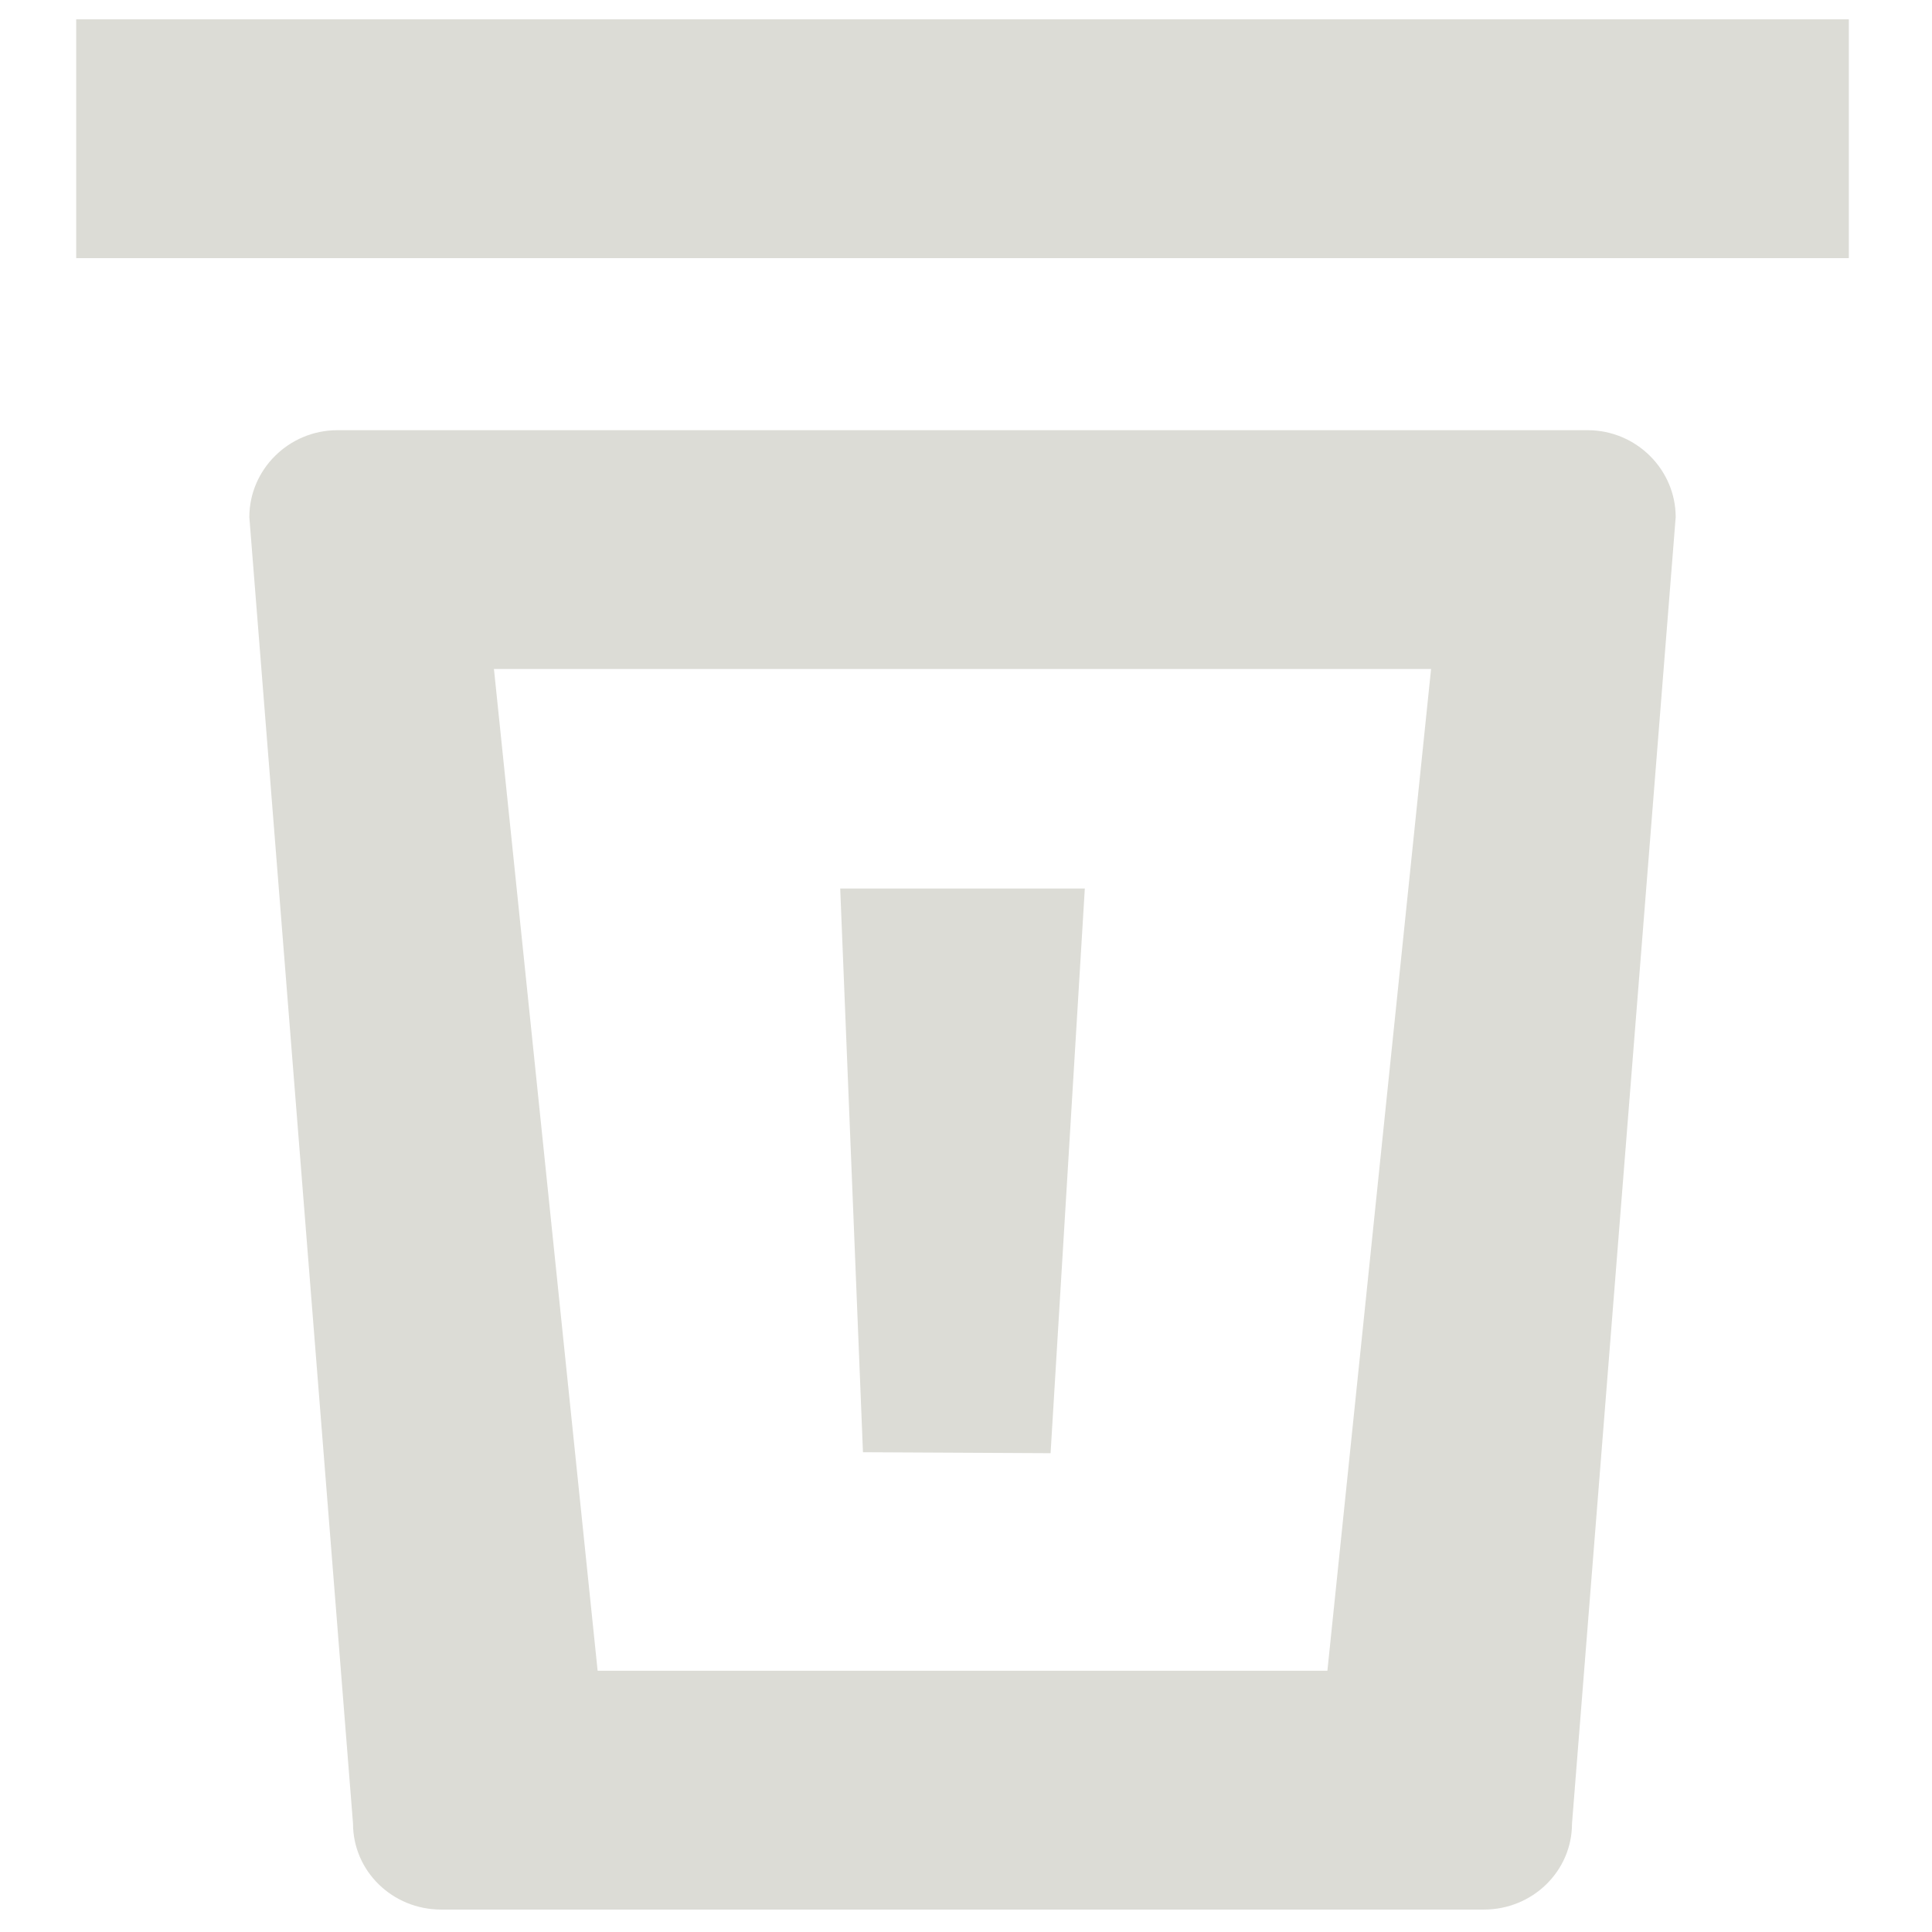
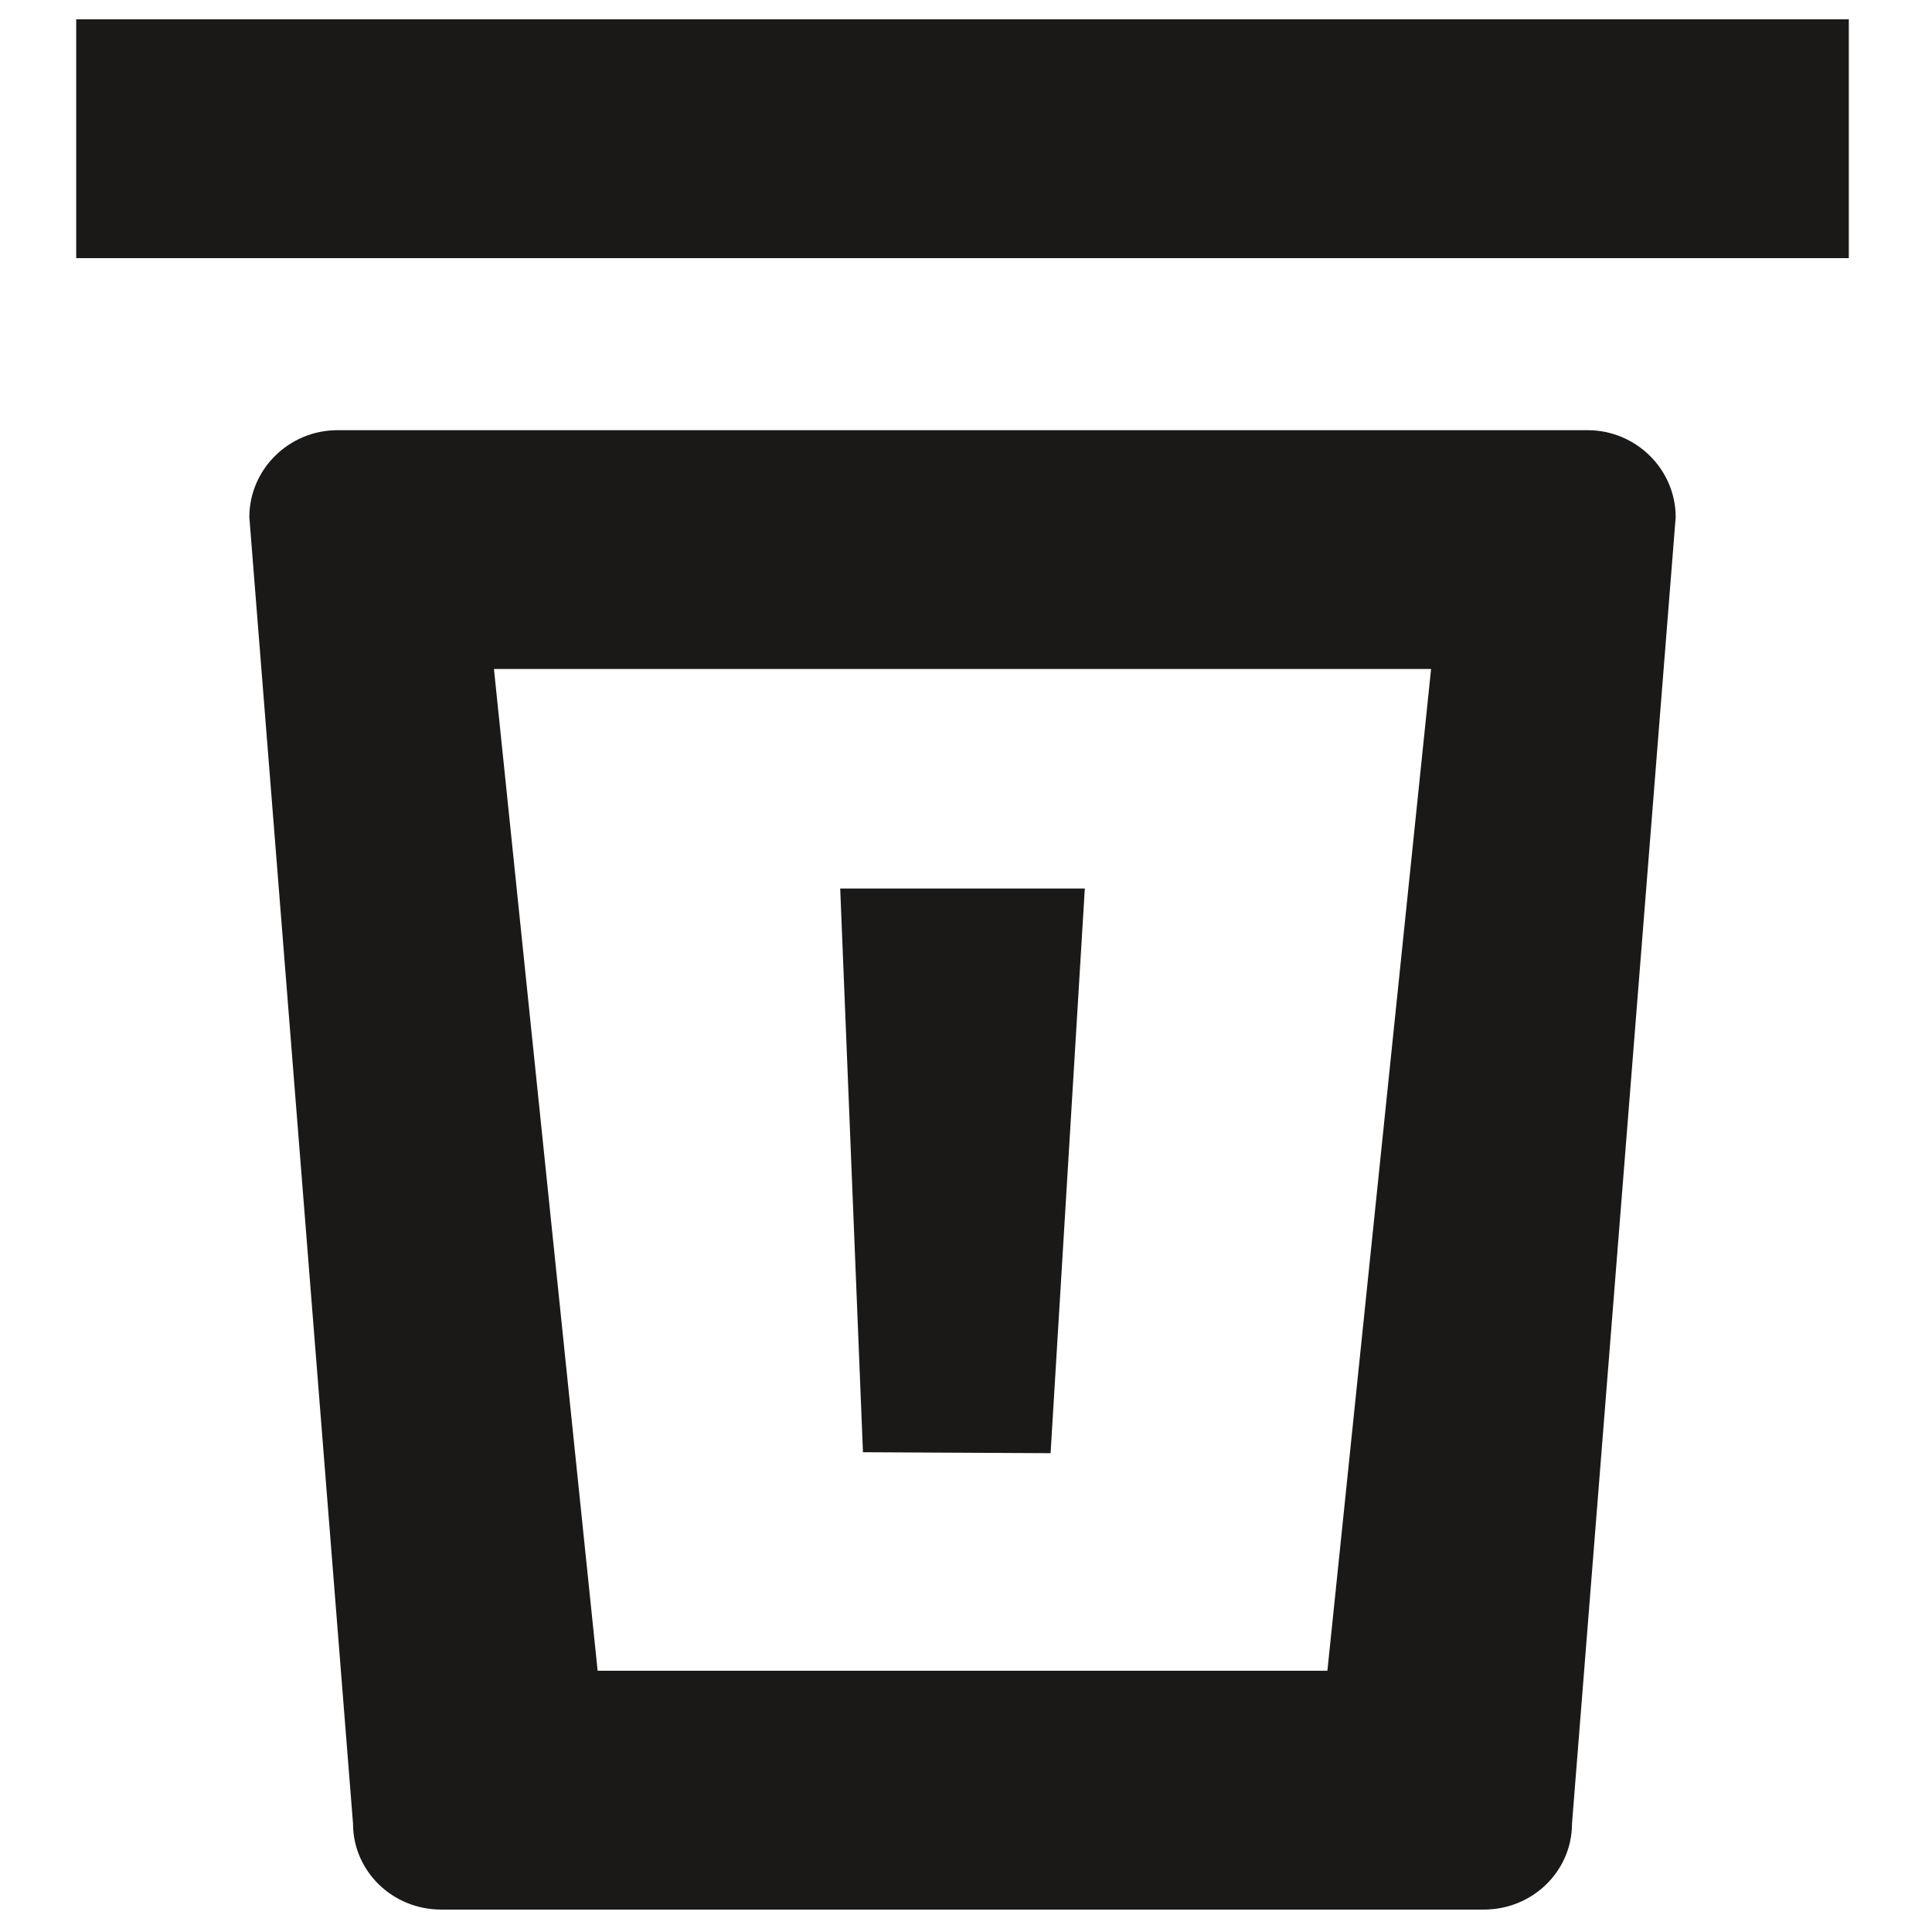
<svg xmlns="http://www.w3.org/2000/svg" width="18px" height="18px" viewBox="0 0 18 18" version="1.1">
  <defs />
  <g id="Page-1" stroke="none" stroke-width="1" fill="none" fill-rule="evenodd">
-     <g id="Luminati-PM" transform="translate(-99, -132)" fill="#DCDCD6">
+     <g id="Luminati-PM" transform="translate(-99, -132)" fill="#1A1918">
      <g id="Group-3" transform="translate(90, 123)">
        <g id="Delete" transform="translate(9, 9)">
          <path d="M13.825,17.791 L4.11,17.791 C3.656,17.791 3.289,17.433 3.289,16.99 L2.323,4.818 C2.323,4.375 2.69,4.008 3.144,4.008 L14.791,4.008 C15.245,4.008 15.612,4.375 15.612,4.818 L14.646,16.99 C14.646,17.433 14.279,17.791 13.825,17.791 M4.602,6.233 L5.568,15.566 L12.367,15.566 L13.333,6.233 L4.602,6.233" id="Fill-146" />
          <polygon id="Fill-147" points="0.71 2.405 17.225 2.405 17.225 0.18 0.71 0.18" />
          <polyline id="Fill-148" points="9.788 13.539 8.04 13.53 7.828 8.278 10.107 8.278 9.788 13.539" />
        </g>
      </g>
    </g>
  </g>
</svg>
